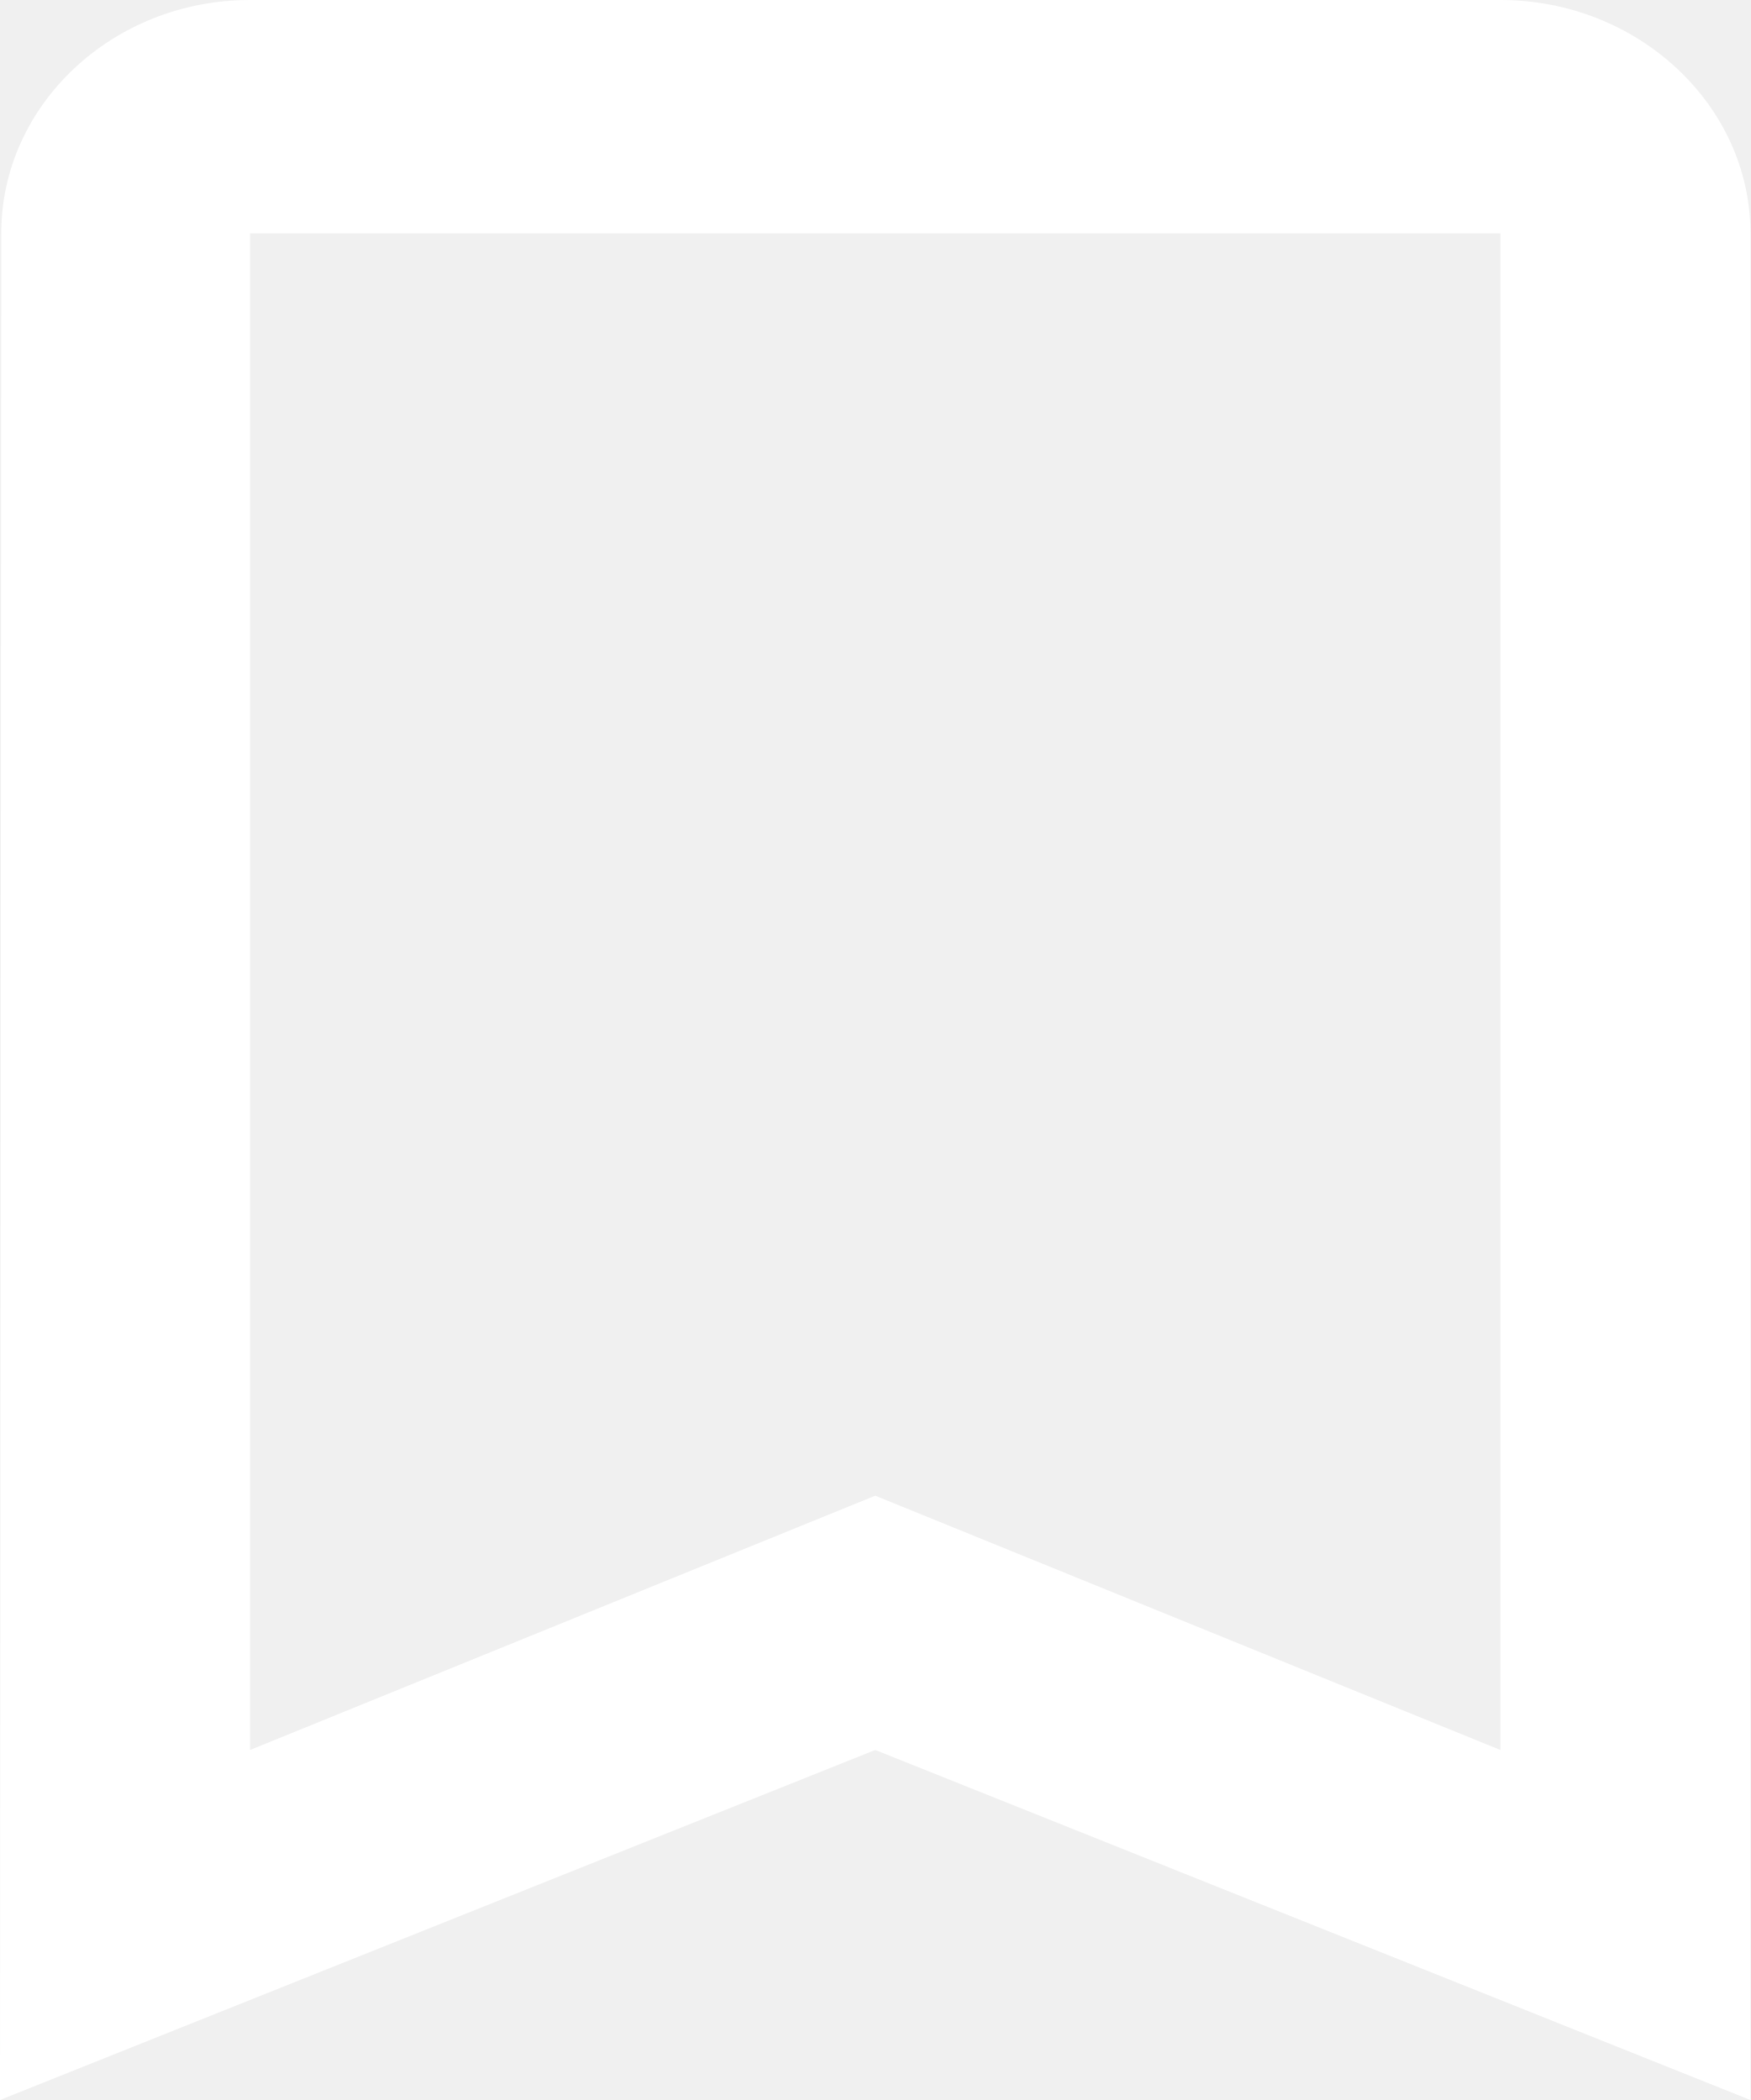
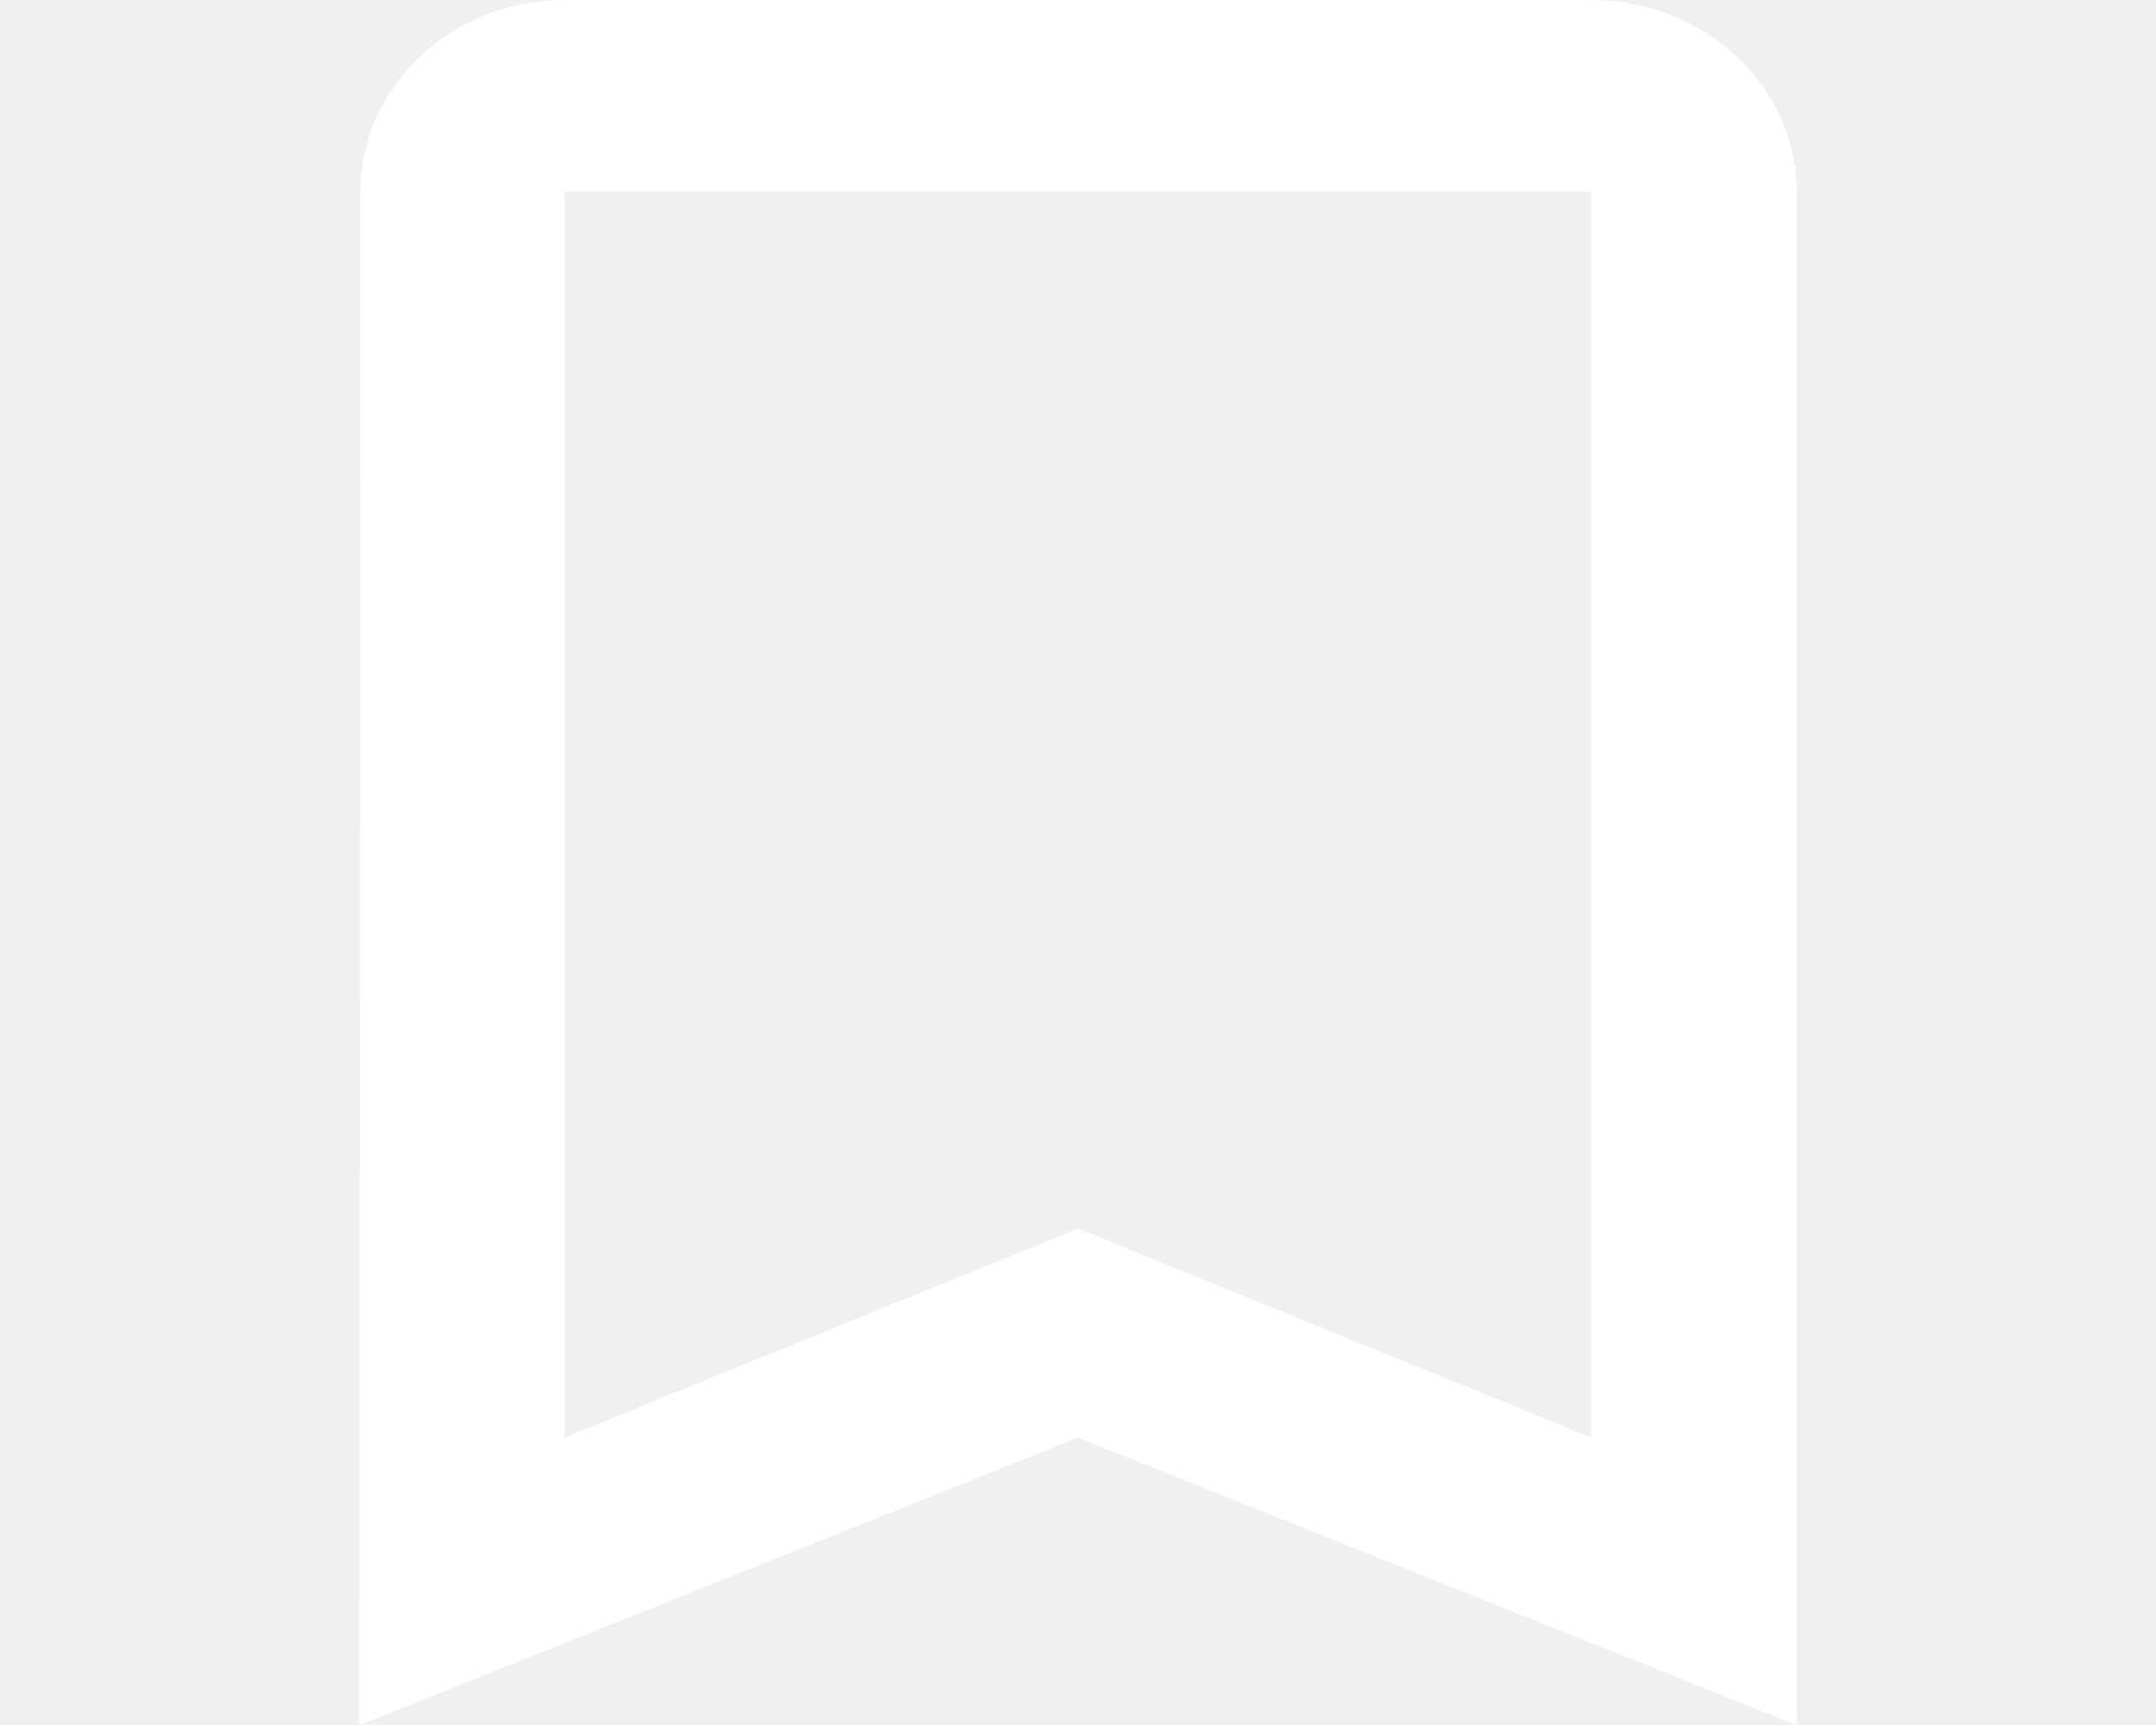
- <svg xmlns="http://www.w3.org/2000/svg" width="25" height="30" viewBox="0 0 25 30" fill="none">
+ <svg xmlns="http://www.w3.org/2000/svg" width="25" height="20" viewBox="0 0 25 30" fill="none">
  <path d="M21.429 0H3.571C1.607 0 0.018 1.5 0.018 3.333L0 30L12.5 25L25 30V3.333C25 1.5 23.393 0 21.429 0ZM21.429 25L12.5 21.367L3.571 25V3.333H21.429V25Z" fill="white" />
</svg>
